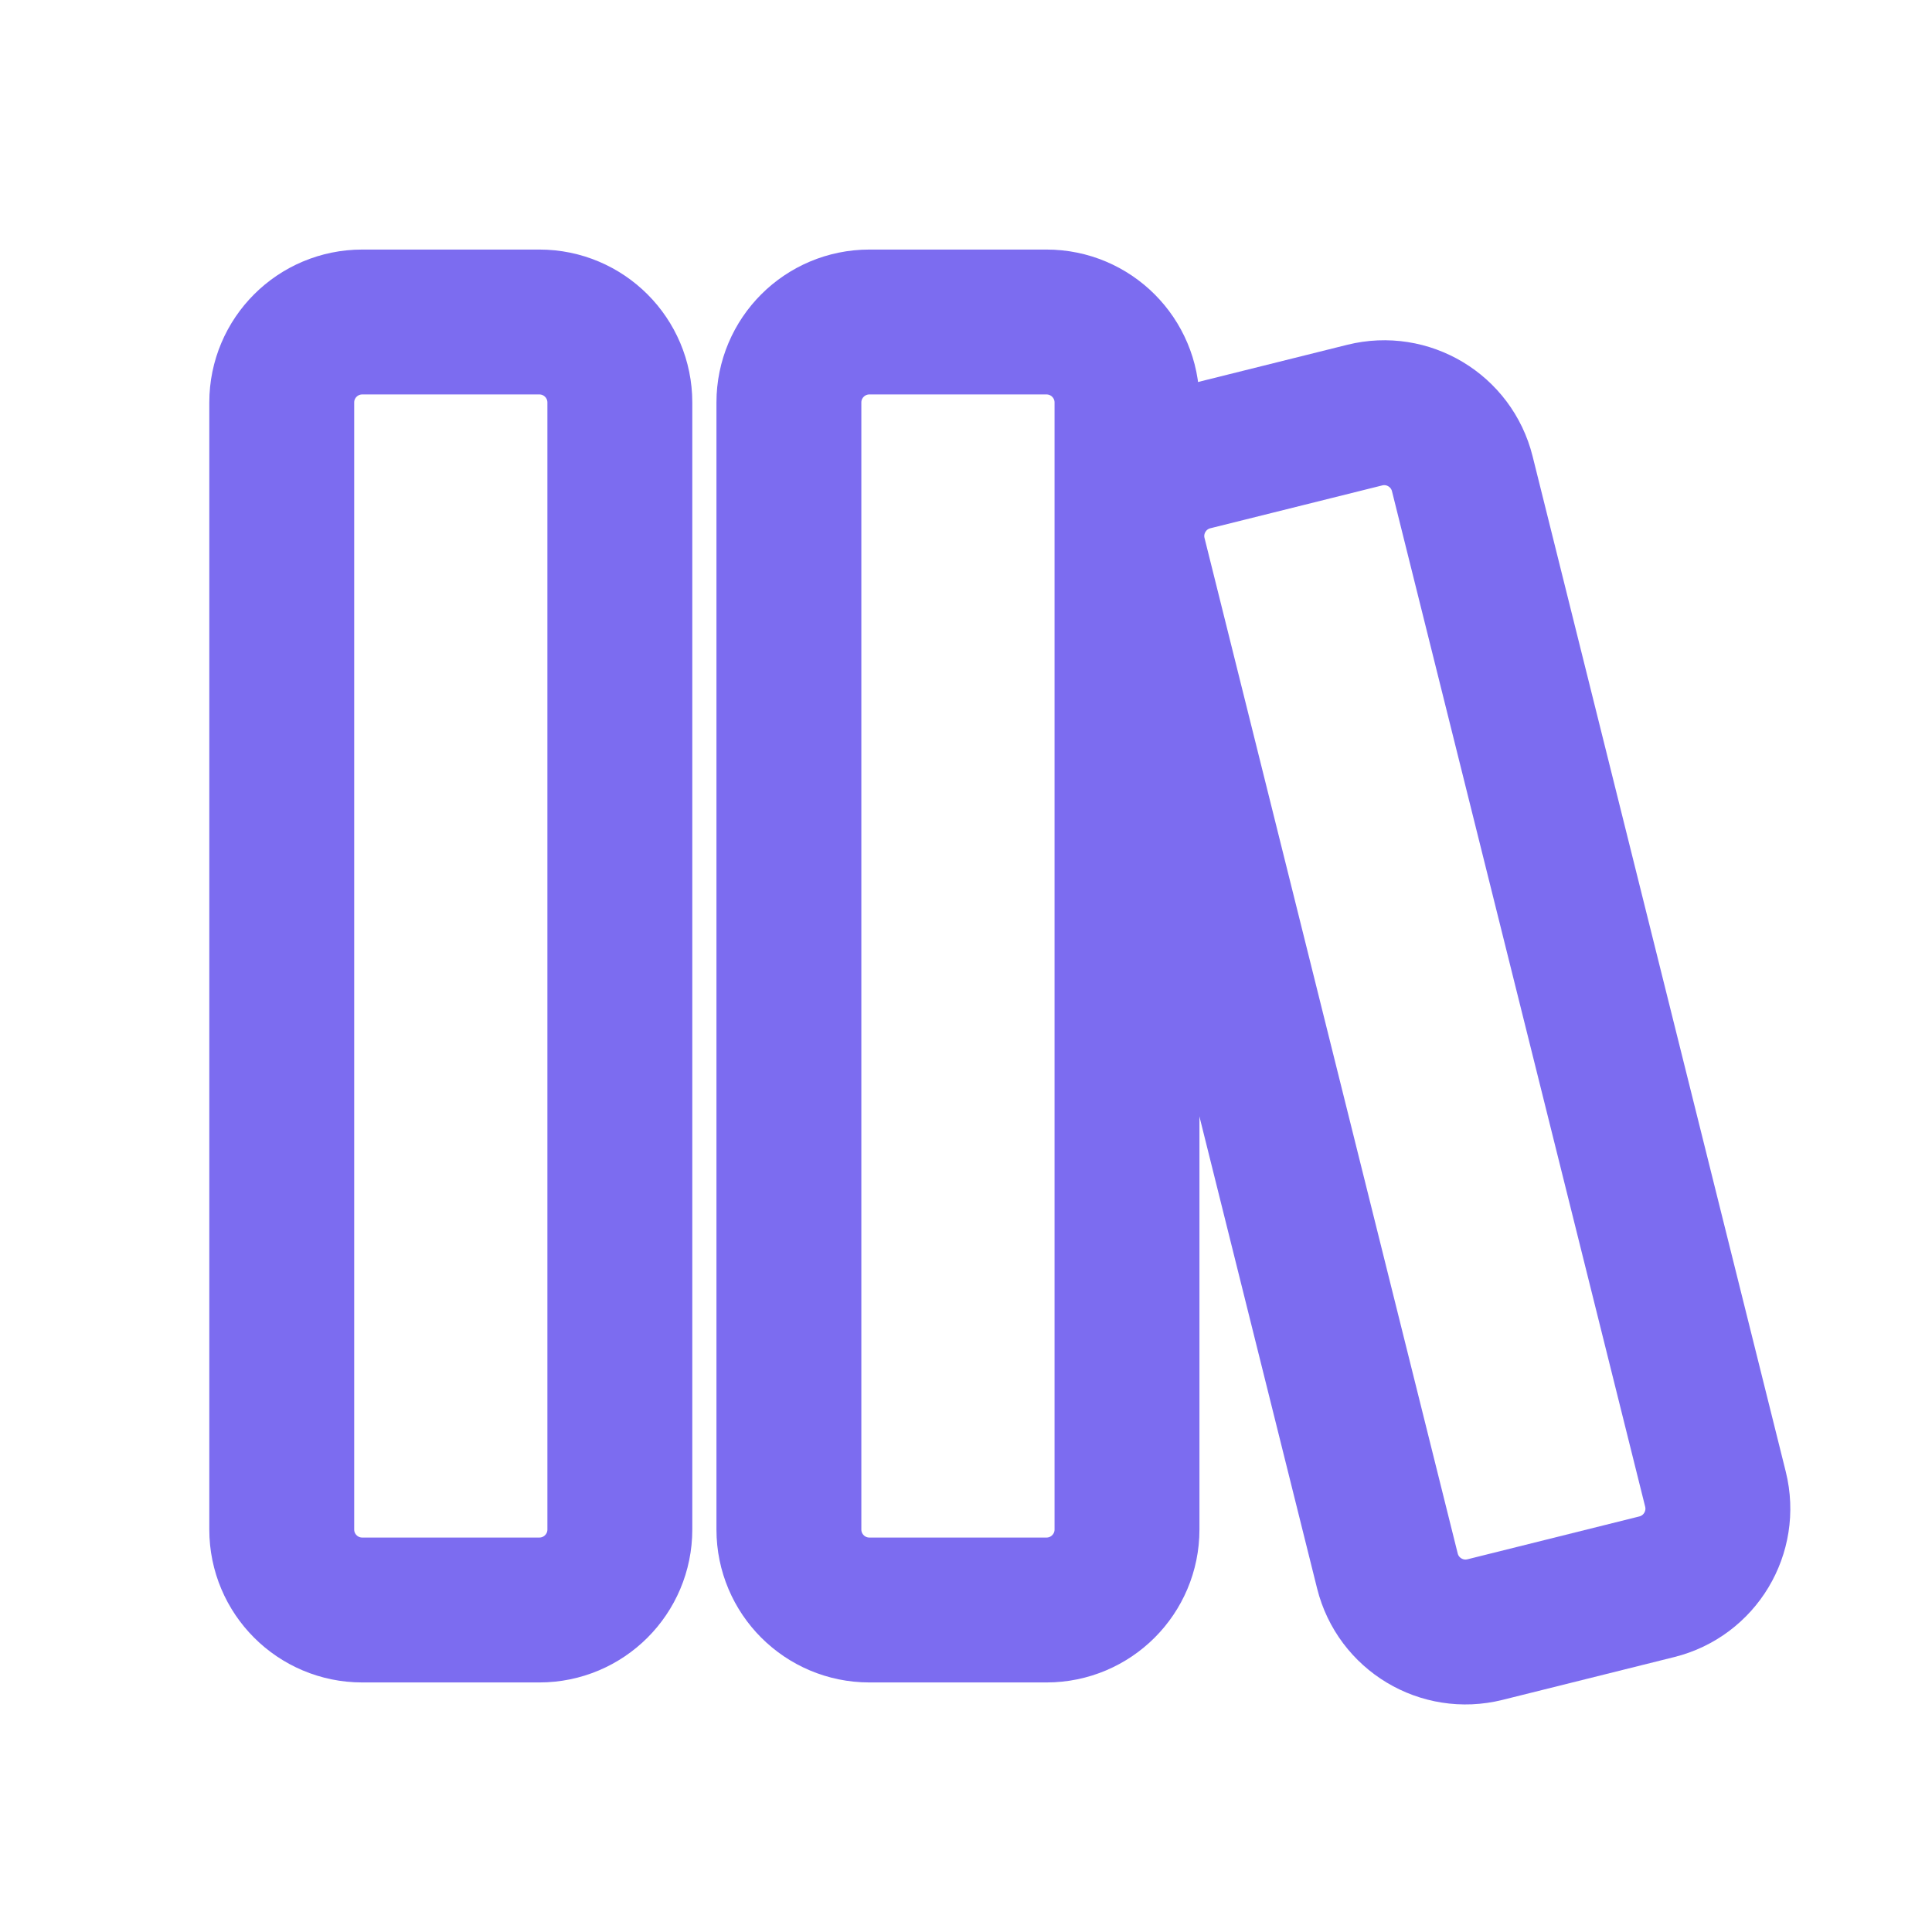
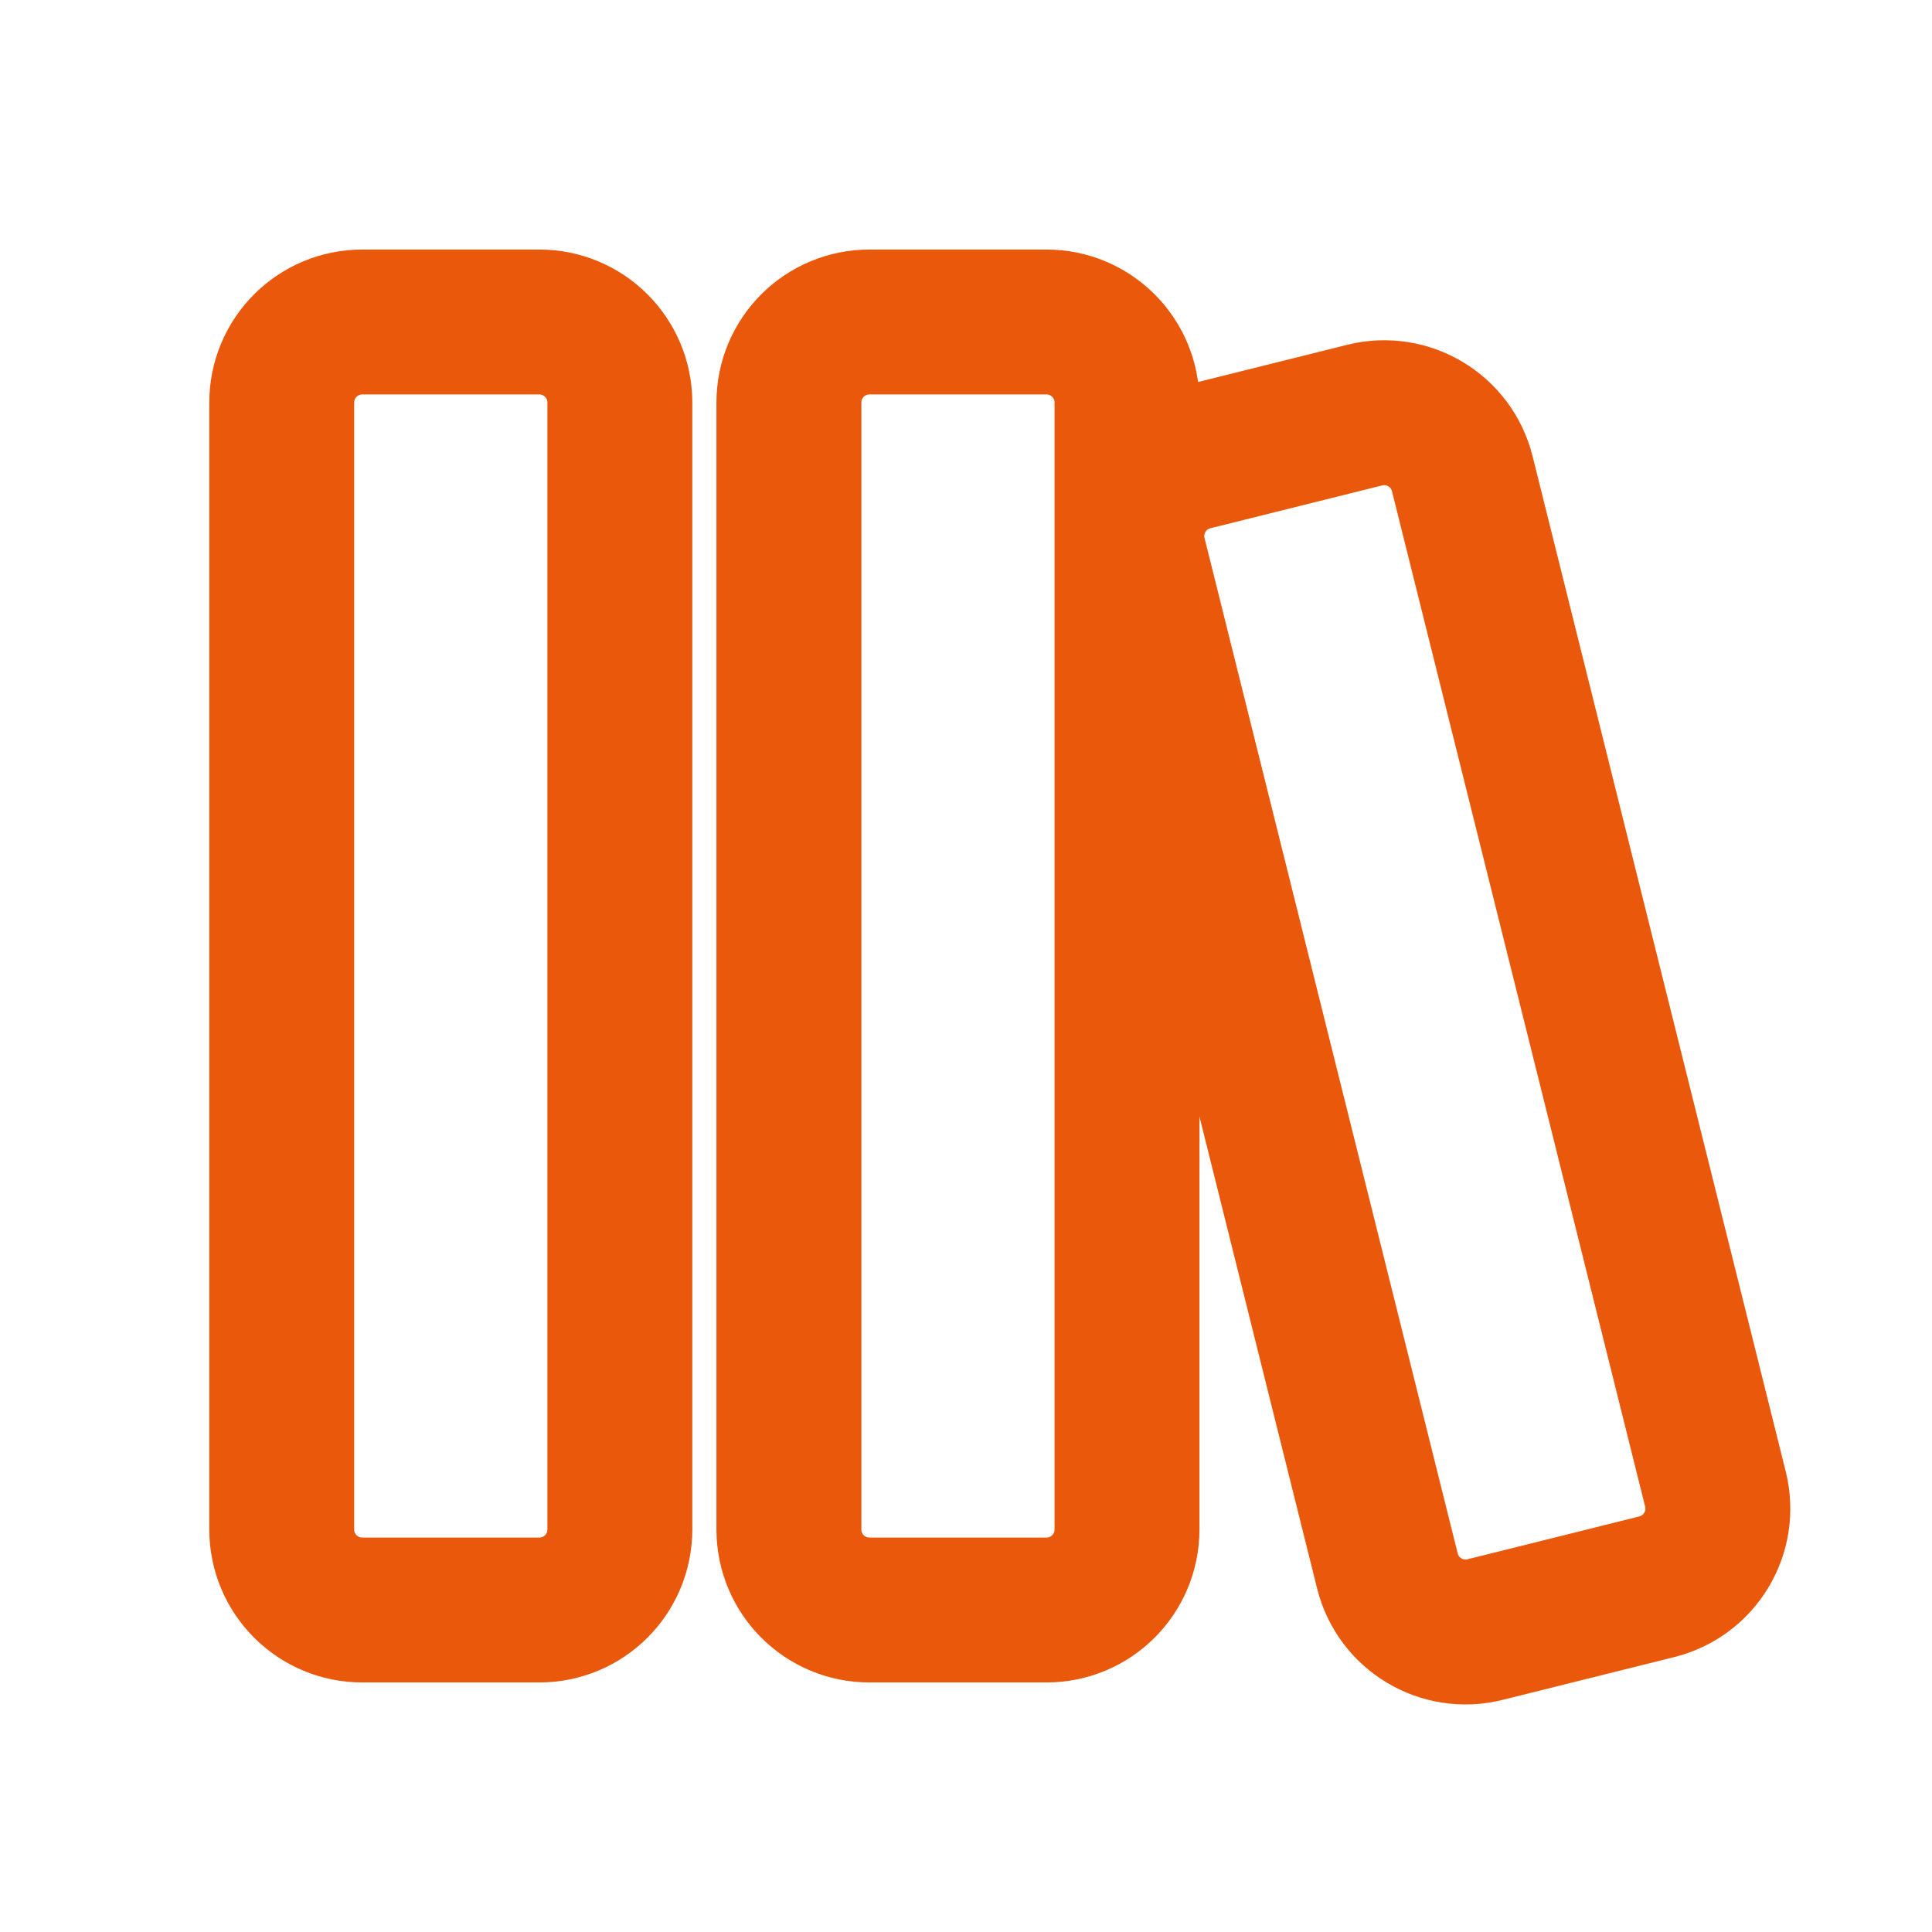
- <svg xmlns="http://www.w3.org/2000/svg" viewBox="0 0 24 24" width="24" height="24" fill="none" stroke="#7C6CF0" stroke-width="1.8" stroke-linecap="round" stroke-linejoin="round">
+ <svg xmlns="http://www.w3.org/2000/svg" viewBox="0 0 24 24" width="24" height="24" fill="none" stroke="#EA580C" stroke-width="1.8" stroke-linecap="round" stroke-linejoin="round">
  <rect x="3.5" y="4" width="4.2" height="16" rx="1" />
  <rect x="9.8" y="4" width="4.2" height="16" rx="1" />
  <rect x="15.6" y="5.2" width="4.2" height="15" rx="1" transform="rotate(-14 17.7 12.7)" />
</svg>
